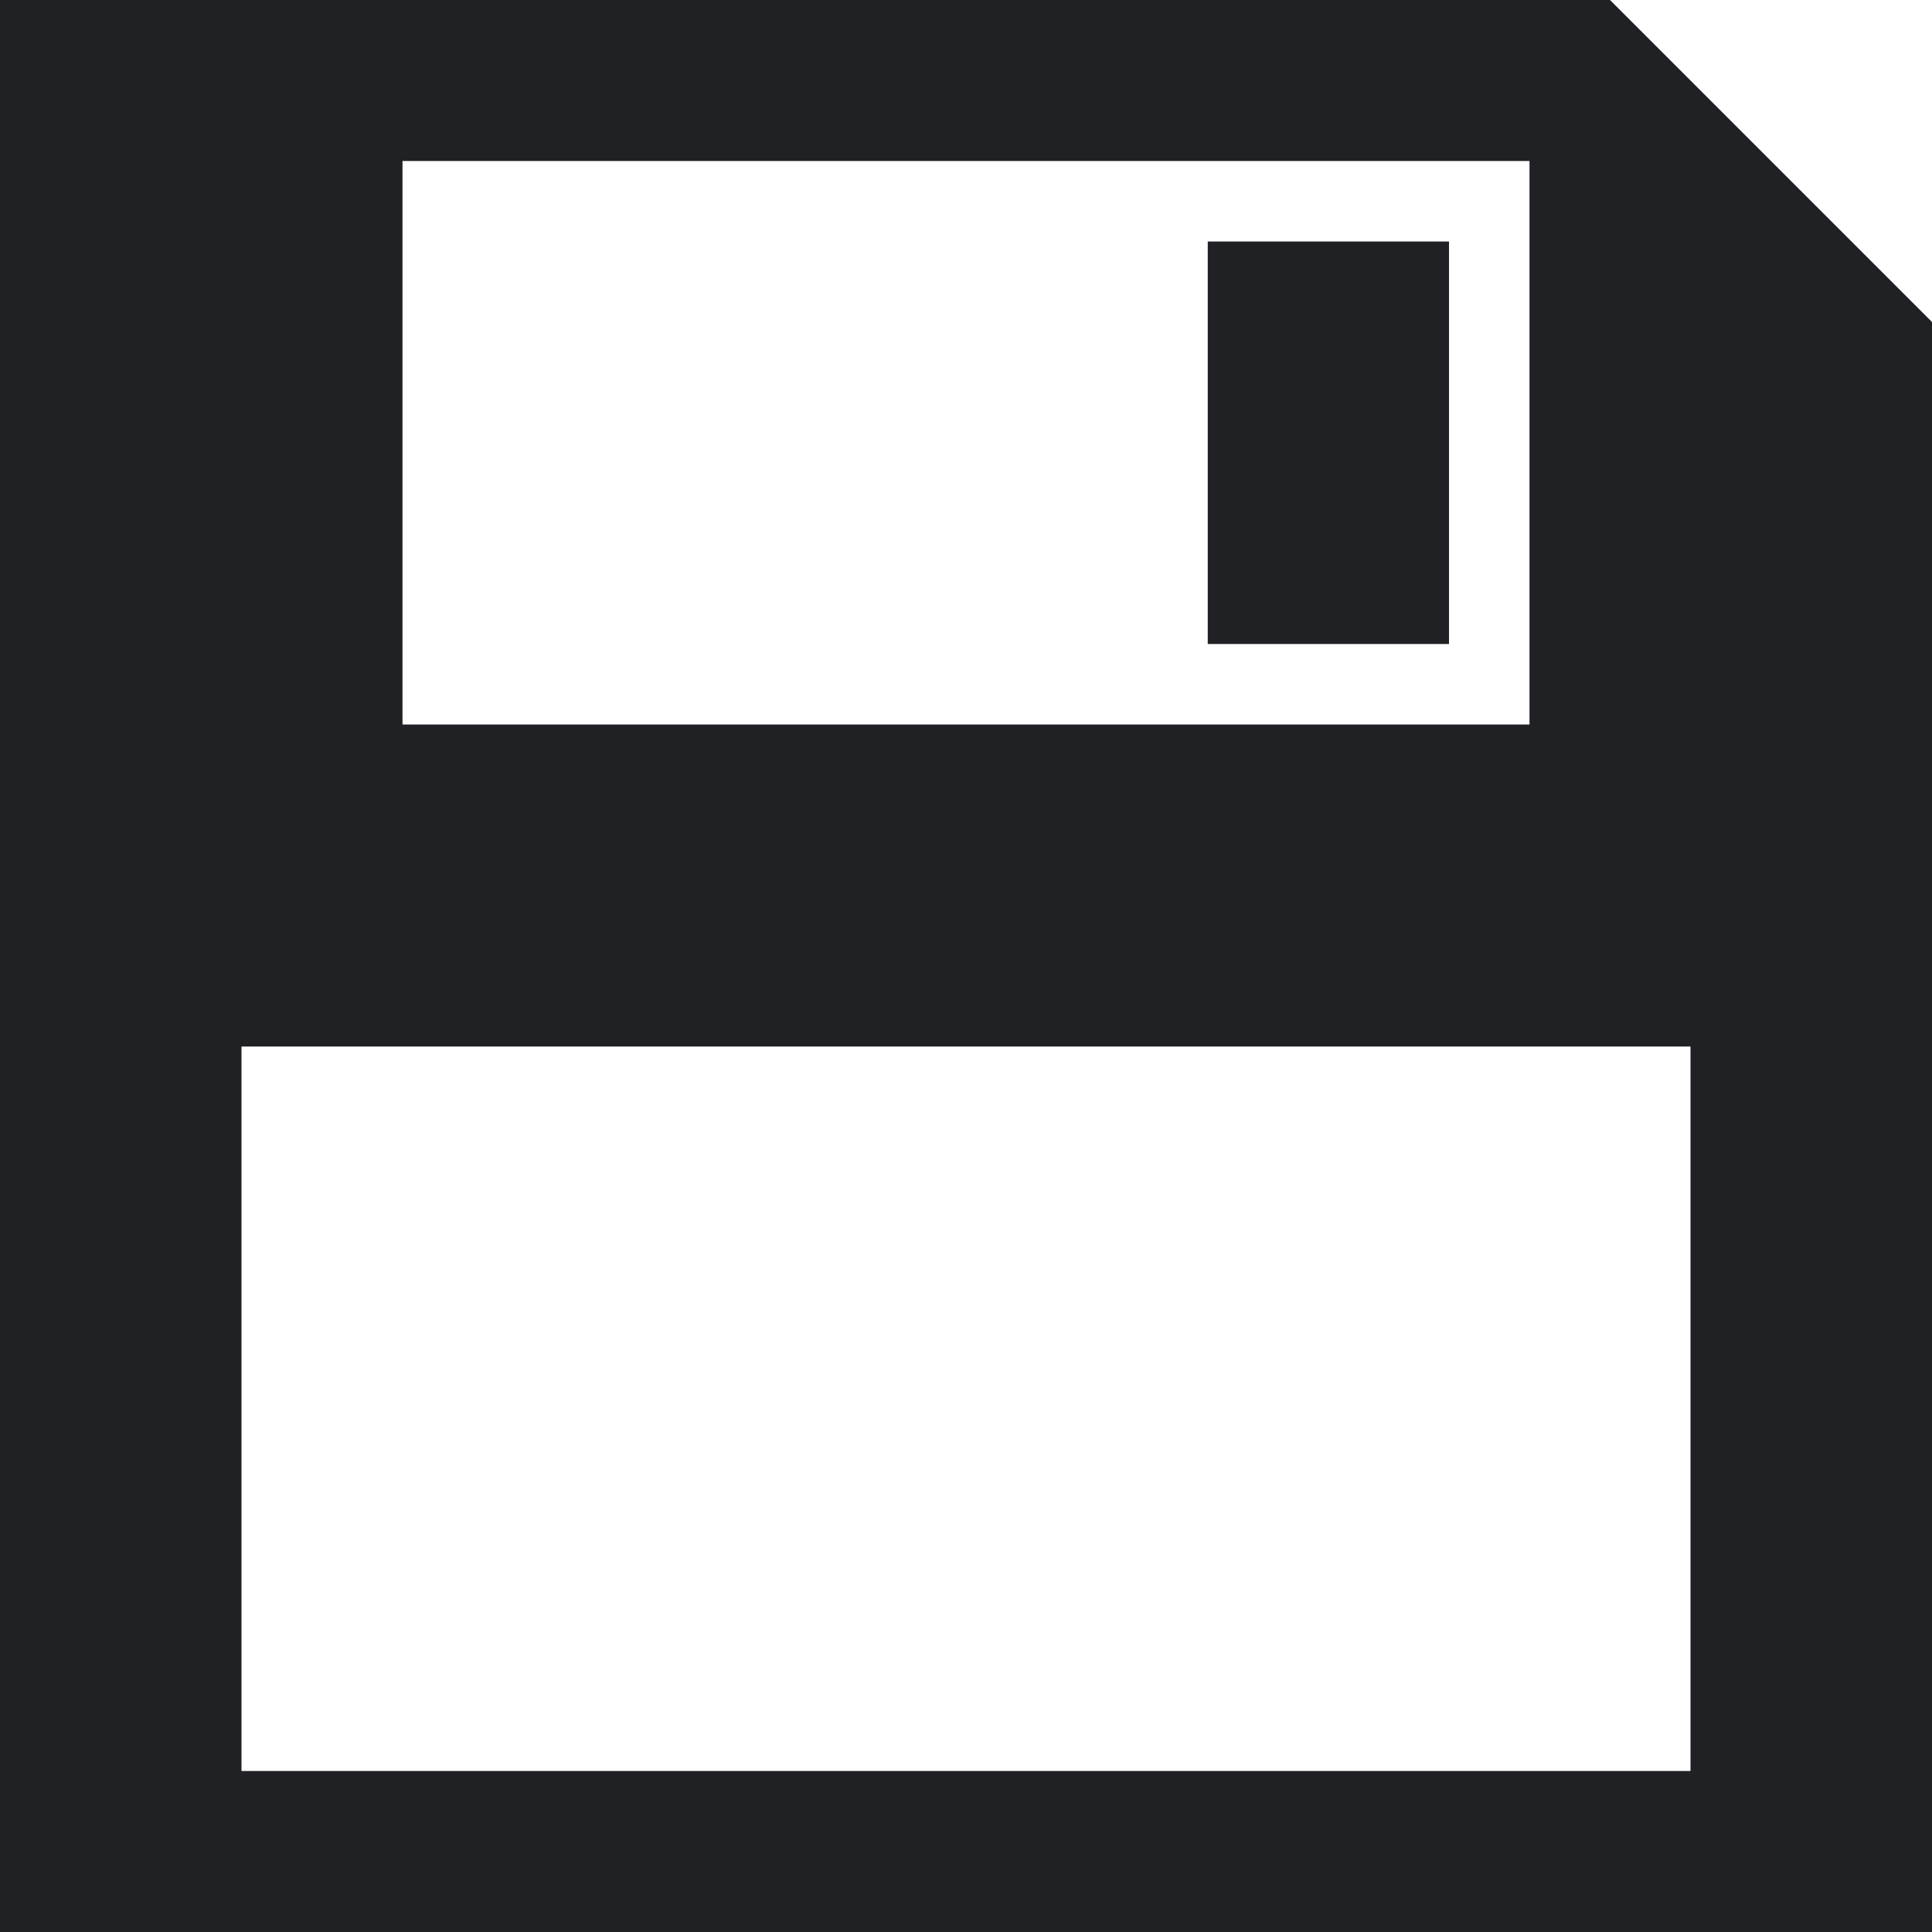
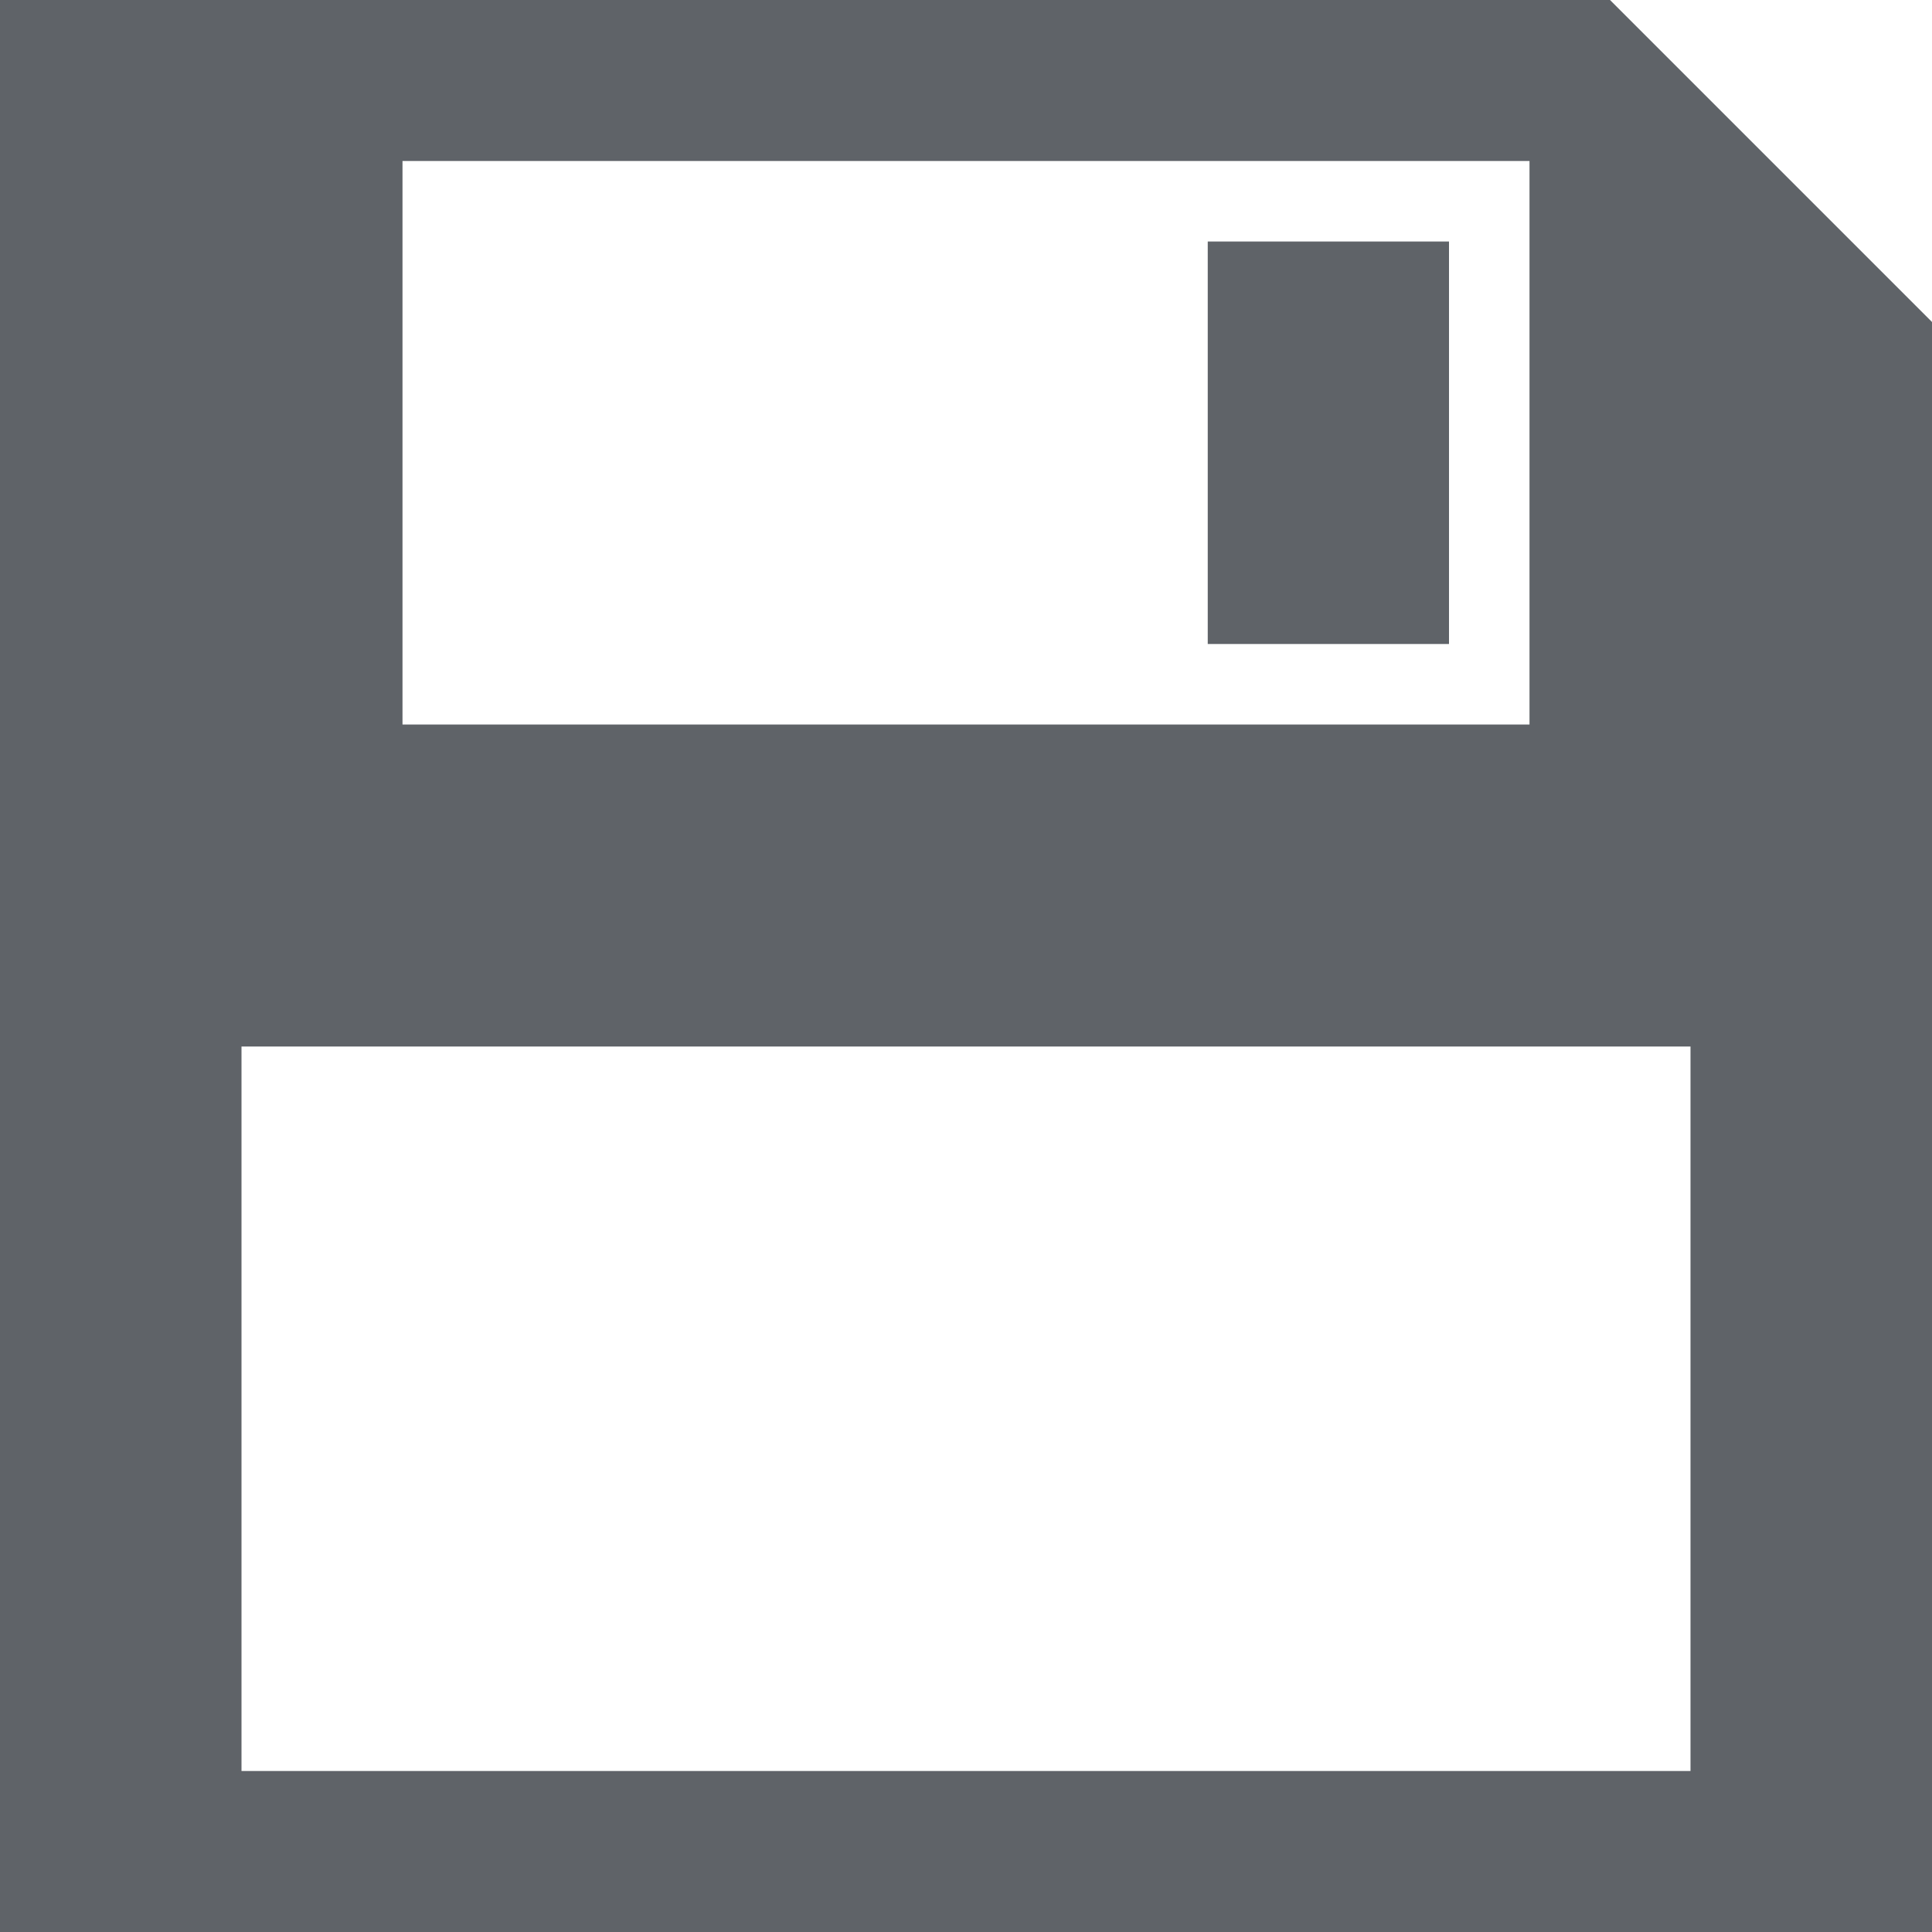
<svg xmlns="http://www.w3.org/2000/svg" width="24" height="24" viewBox="0 0 24 24" fill="none">
-   <path d="M15.003 3H18V8H15.003V3ZM24 4V24H0V0H20L24 4ZM5 9H19V2H5V9ZM21 13H3V22H21V13Z" fill="#202124" />
+   <path d="M15.003 3H18V8H15.003V3ZM24 4V24H0V0H20L24 4ZM5 9H19V2H5V9ZM21 13H3V22H21V13Z" fill="#5F6368" />
</svg>
